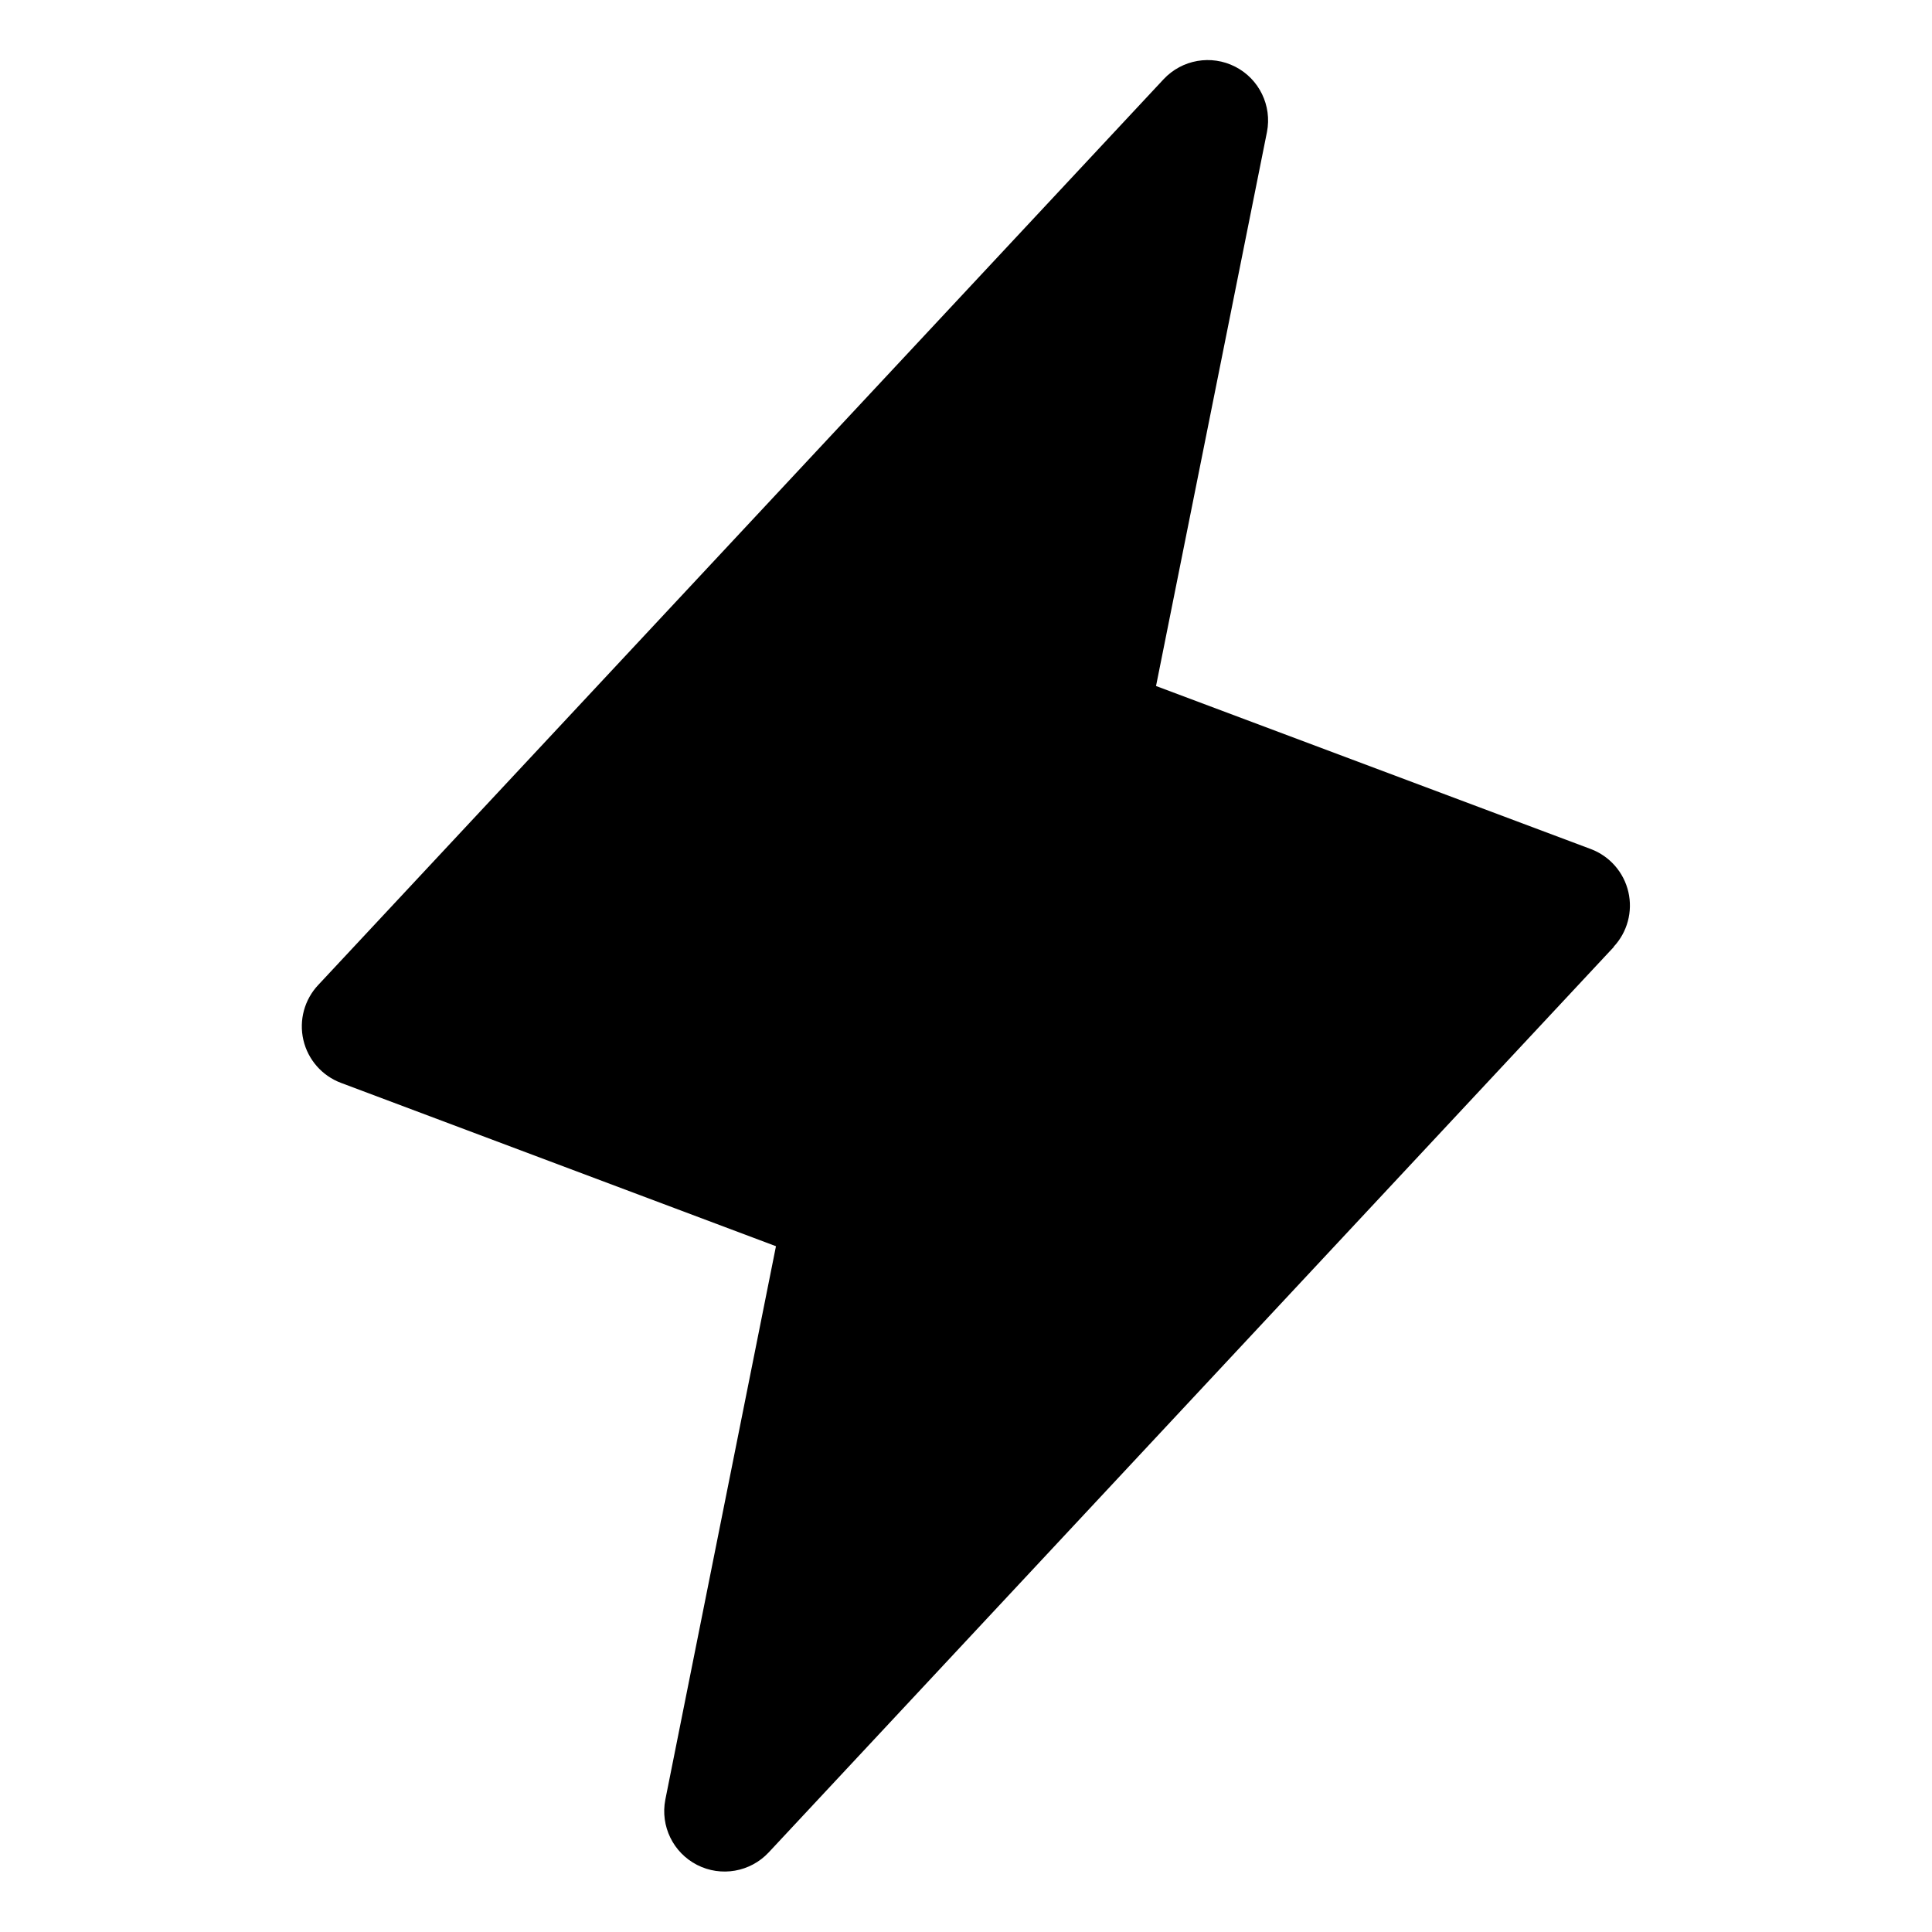
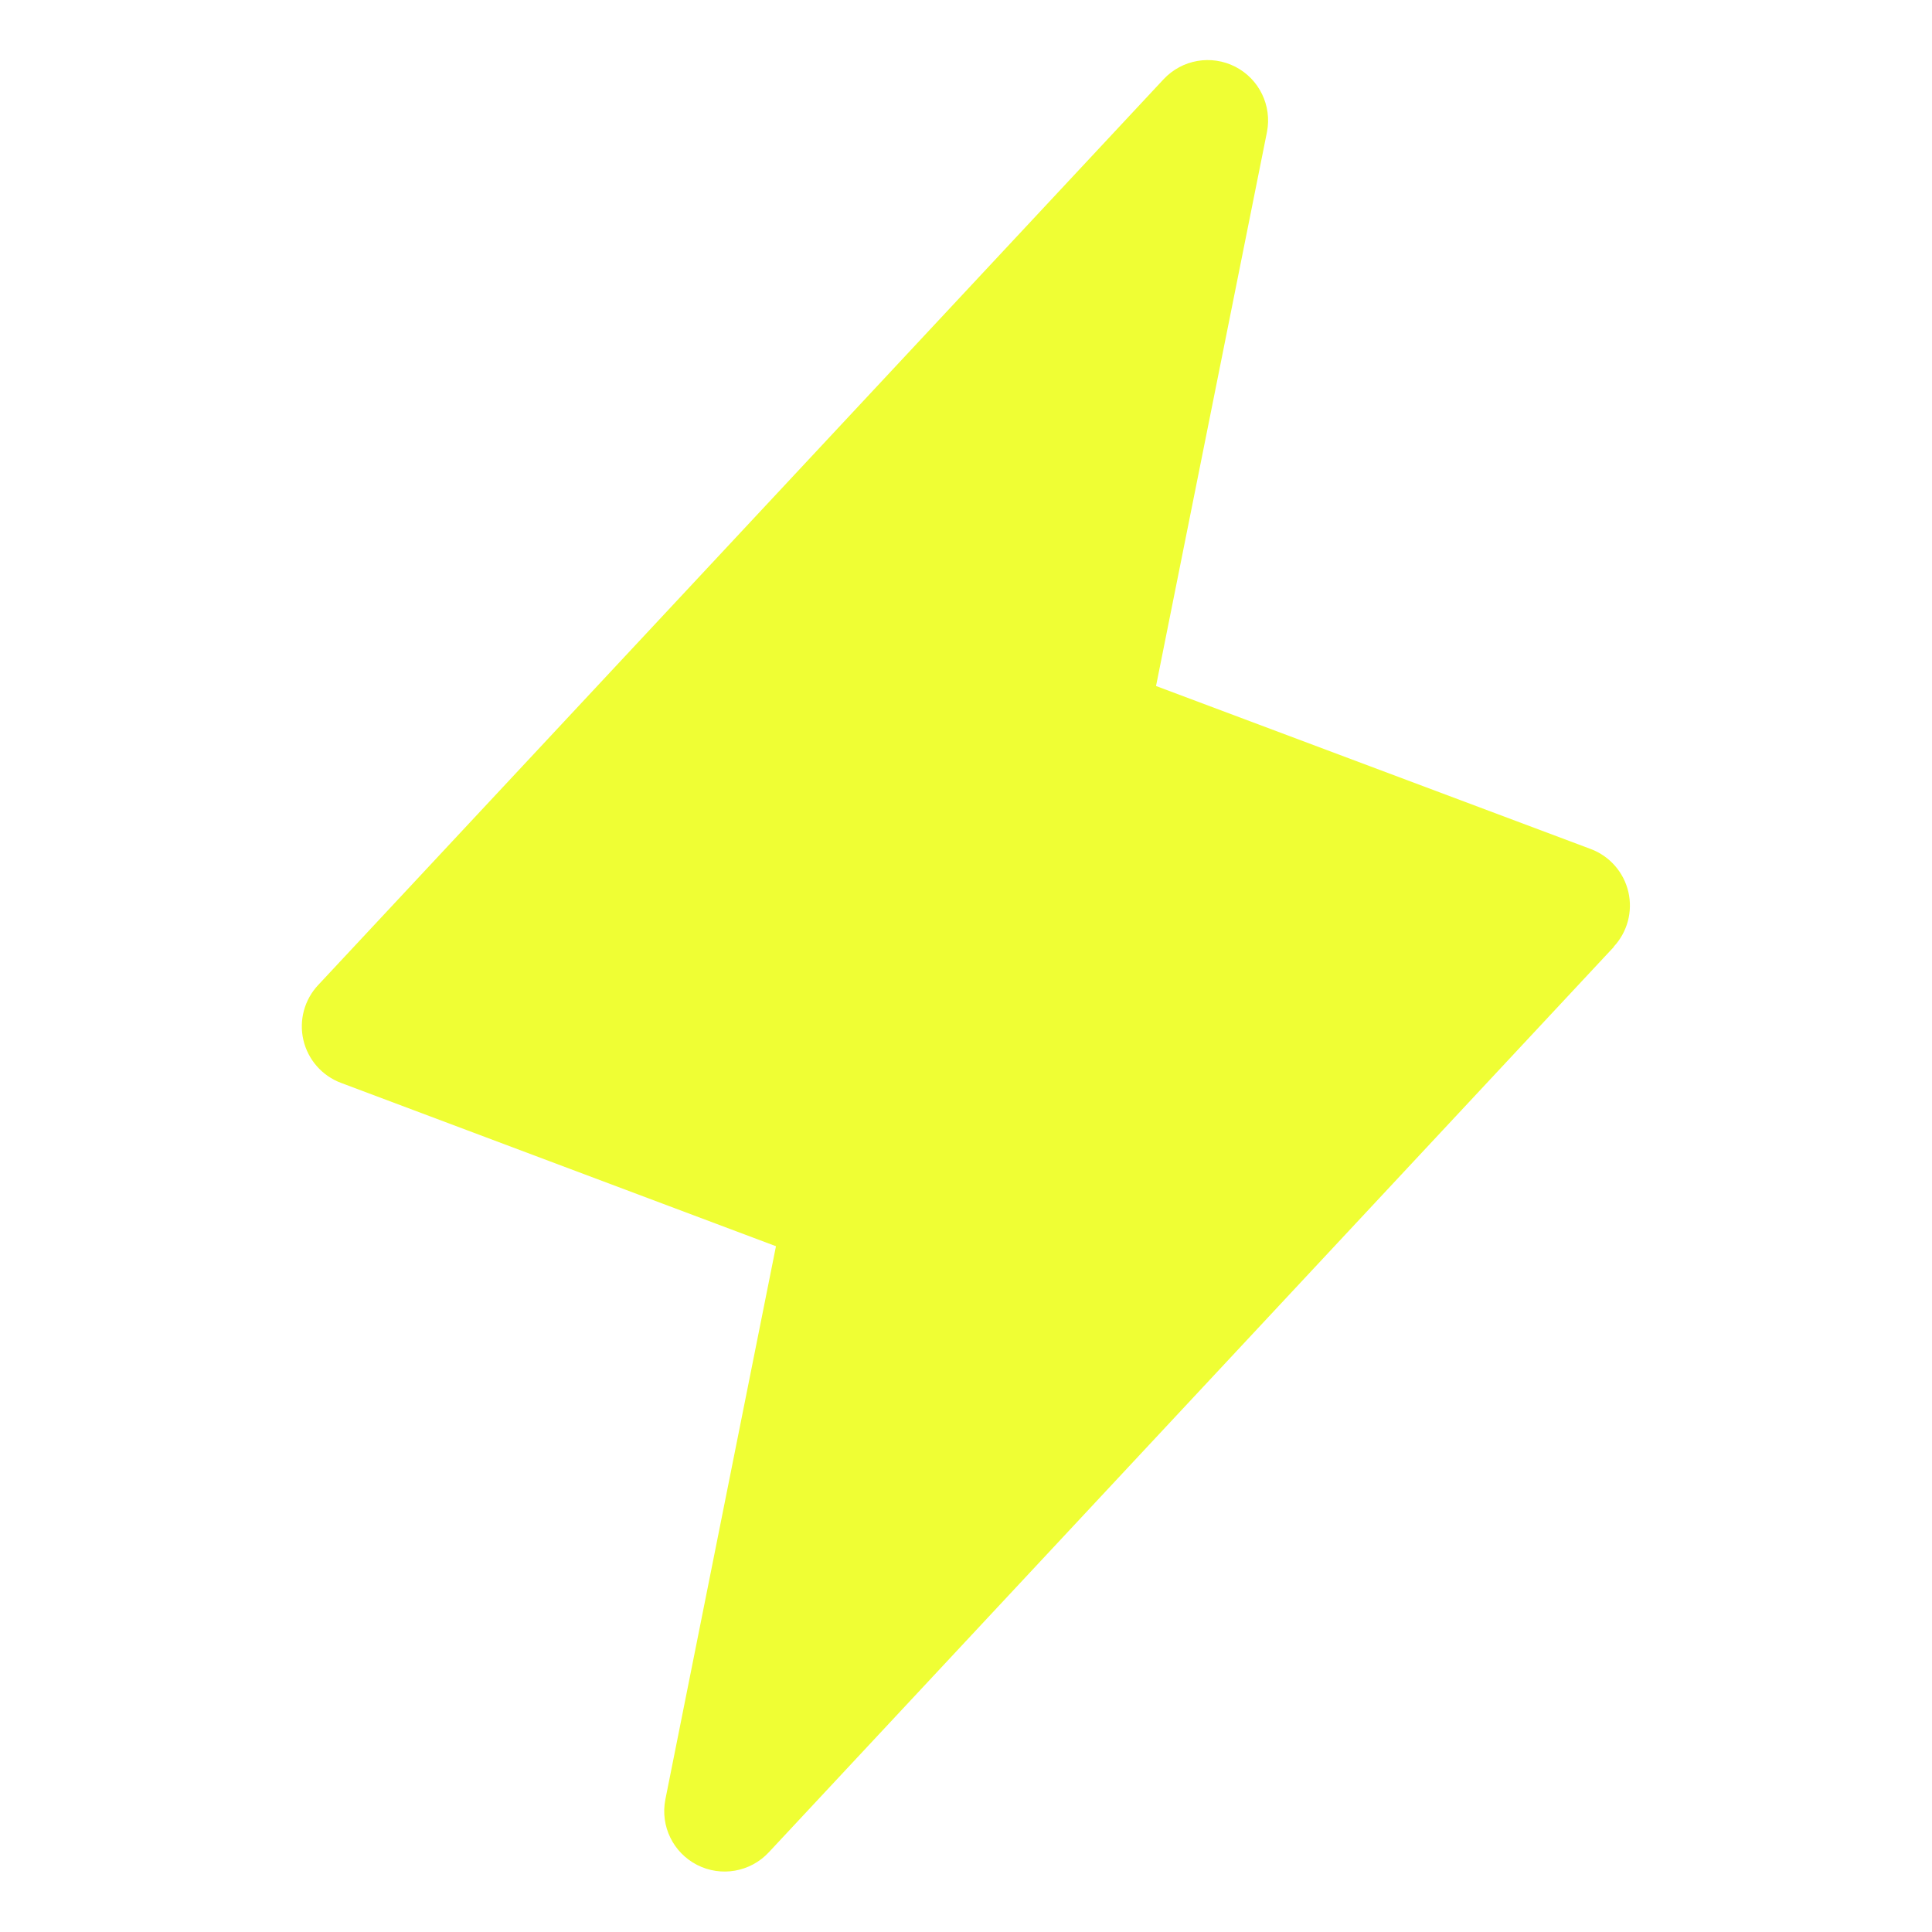
- <svg xmlns="http://www.w3.org/2000/svg" width="32" height="32" fill="#000000" viewBox="0 0 256 256">
+ <svg xmlns="http://www.w3.org/2000/svg" width="32" height="32" fill="#effe34" viewBox="0 0 256 256">
  <path d="M213.85,125.46l-112,120a8,8,0,0,1-13.69-7l14.66-73.33L45.19,143.49a8,8,0,0,1-3-13l112-120a8,8,0,0,1,13.69,7L153.18,90.9l57.63,21.61a8,8,0,0,1,3,12.95Z" />
</svg>
